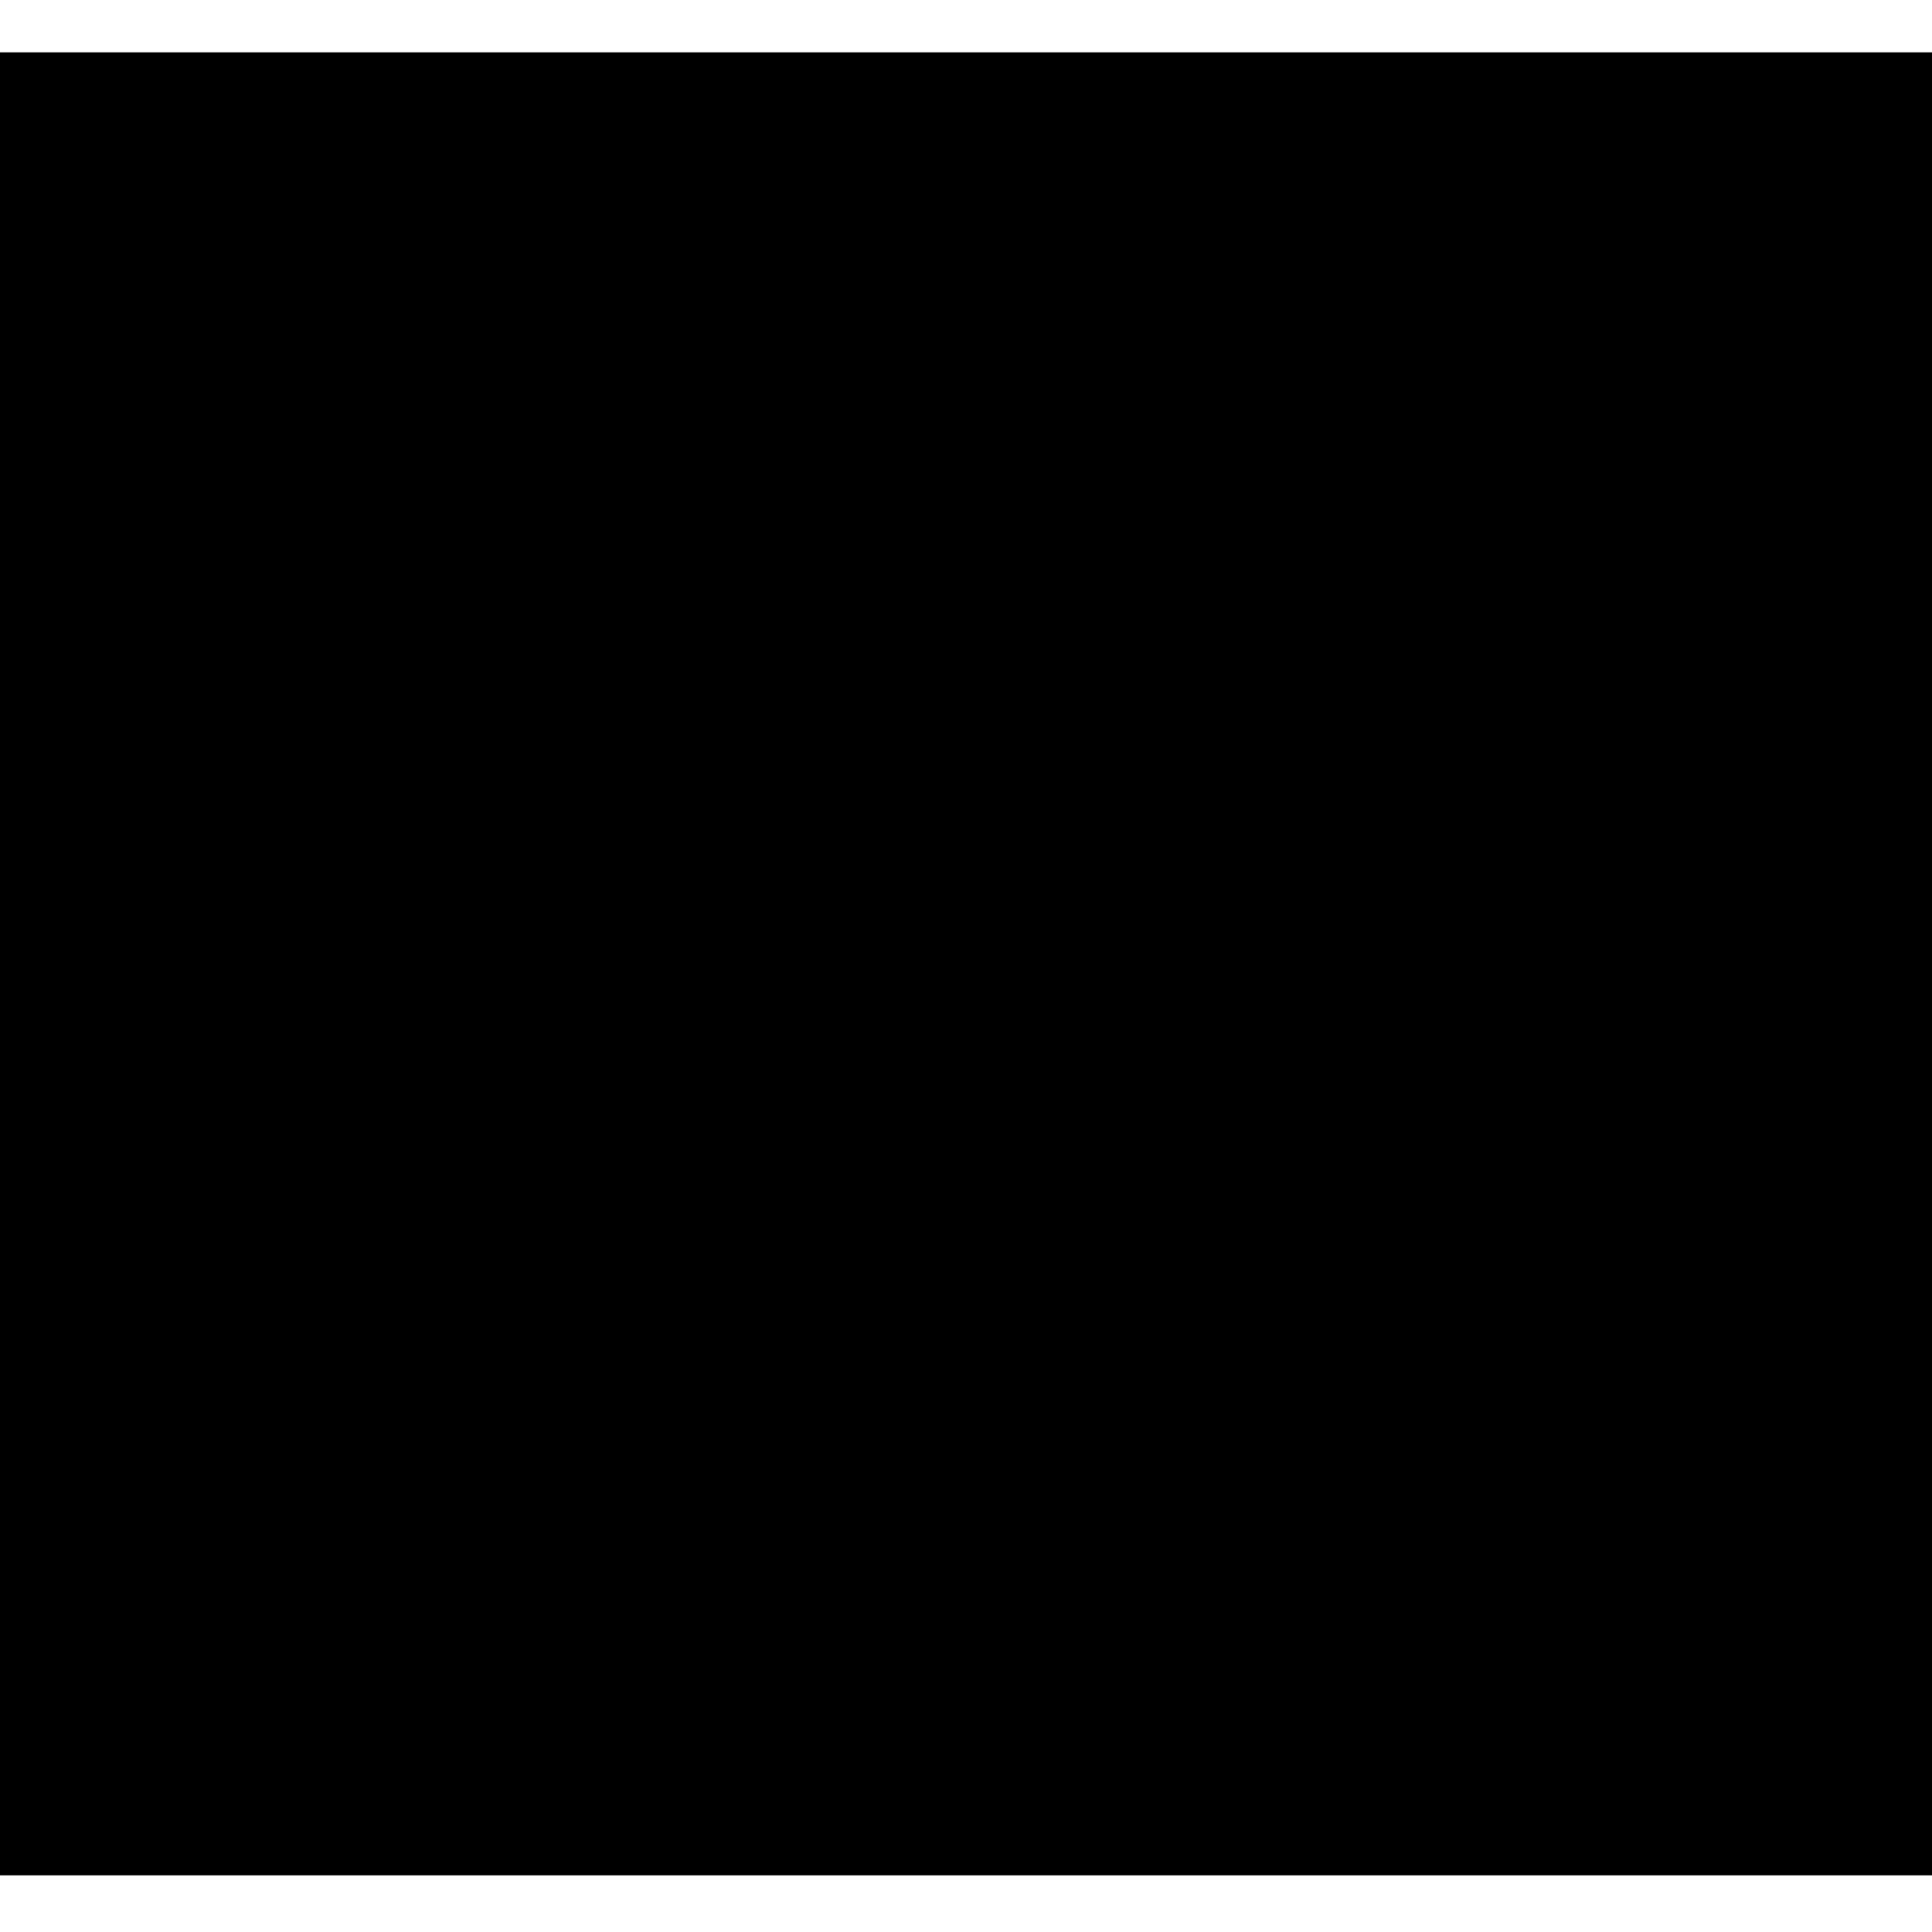
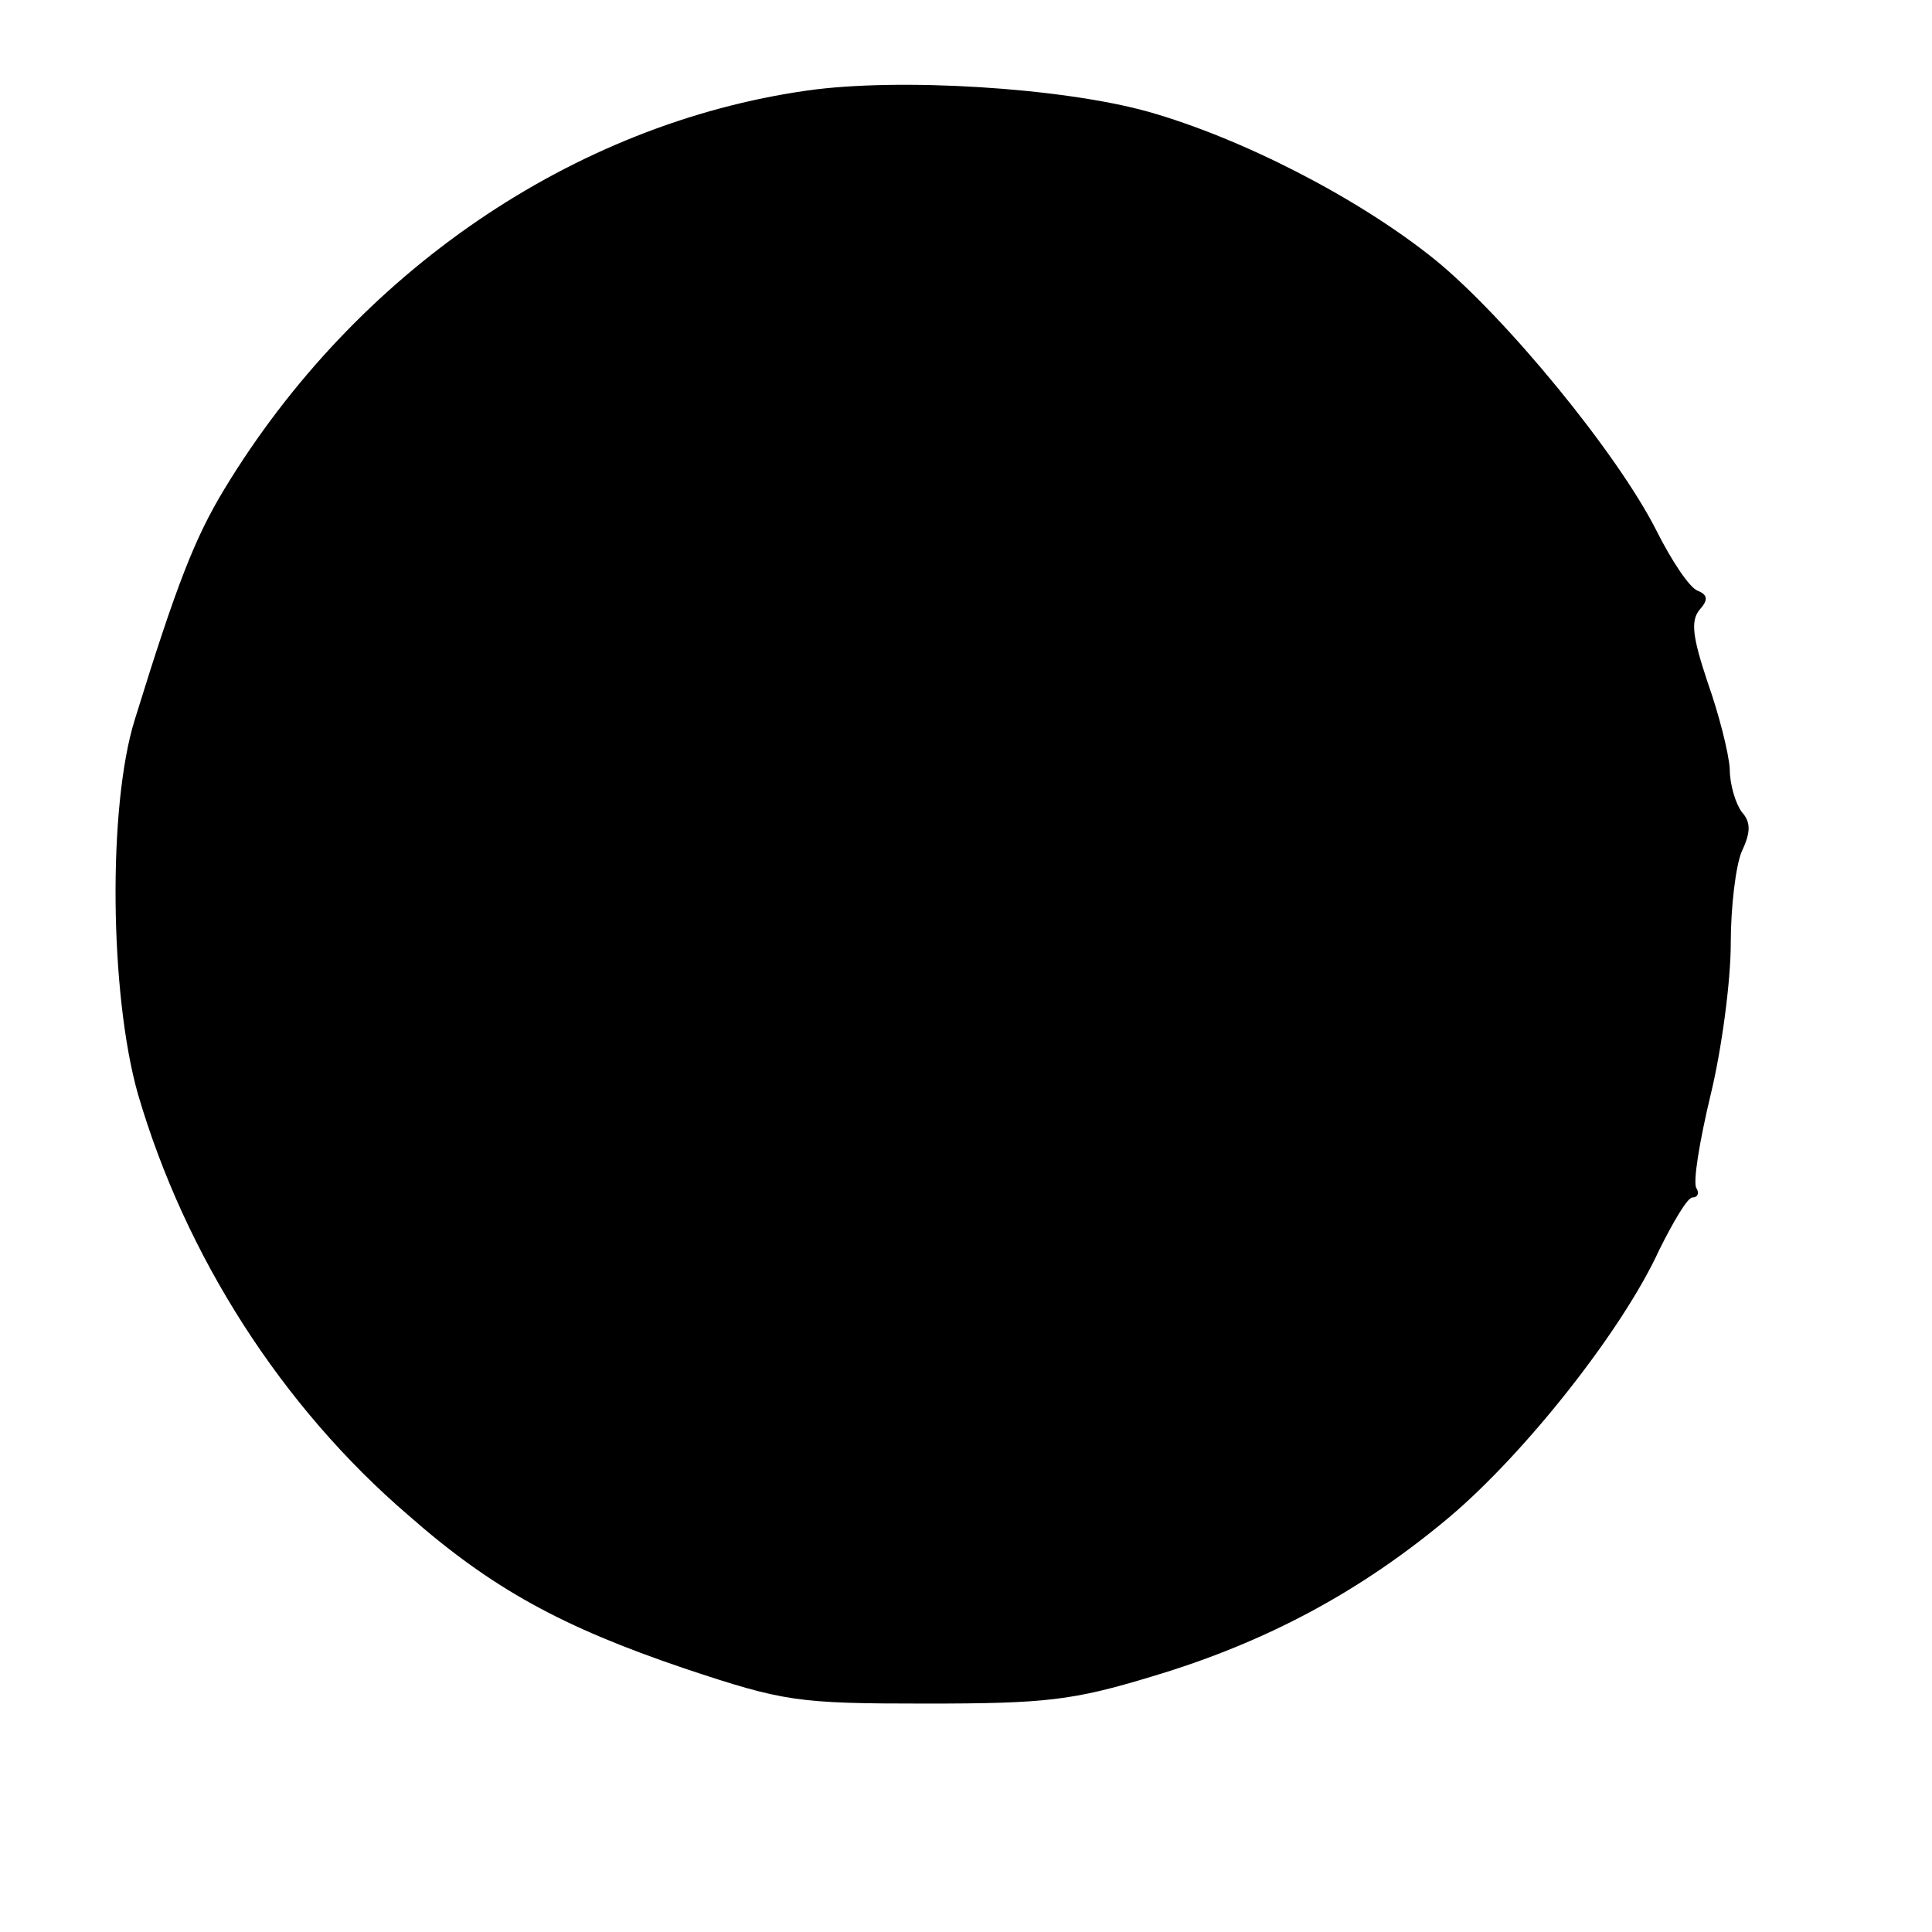
- <svg xmlns="http://www.w3.org/2000/svg" version="1.0" width="443pt" height="443pt" viewBox="0 0 443 443" preserveAspectRatio="xMidYMid meet">
-   <g transform="translate(0,443) scale(0.1,-0.1)" fill="#000000" stroke="none">
-     <path d="M0 2220 l0 -2090 2215 0 2215 0 0 2090 0 2090 -2215 0 -2215 0 0 -2090z" />
+ <svg xmlns="http://www.w3.org/2000/svg" version="1.0" width="192pt" height="192pt" viewBox="0 0 192 192" preserveAspectRatio="xMidYMid meet">
+   <g transform="translate(0,192) scale(0.1,-0.1)" fill="#000000" stroke="none">
+     <path d="M802 1830 c-232 -33 -448 -180 -579 -396 -29 -48 -47 -93 -89 -229 -27 -86 -25 -273 3 -372 47 -161 143 -311 269 -419 83 -73 153 -111 274 -152 99 -33 112 -35 240 -35 119 0 146 3 225 27 114 34 208 85 295 158 76 64 173 187 209 266 14 28 28 52 33 52 5 0 7 4 4 9 -4 5 3 47 14 93 11 45 20 113 20 150 0 37 5 78 11 92 9 19 9 29 0 39 -6 8 -12 27 -12 43 -1 16 -11 55 -22 86 -15 45 -17 61 -8 72 9 10 8 15 -2 19 -8 3 -26 30 -41 60 -39 77 -150 212 -220 269 -77 62 -193 121 -285 147 -86 24 -248 34 -339 21z" />
  </g>
</svg>
